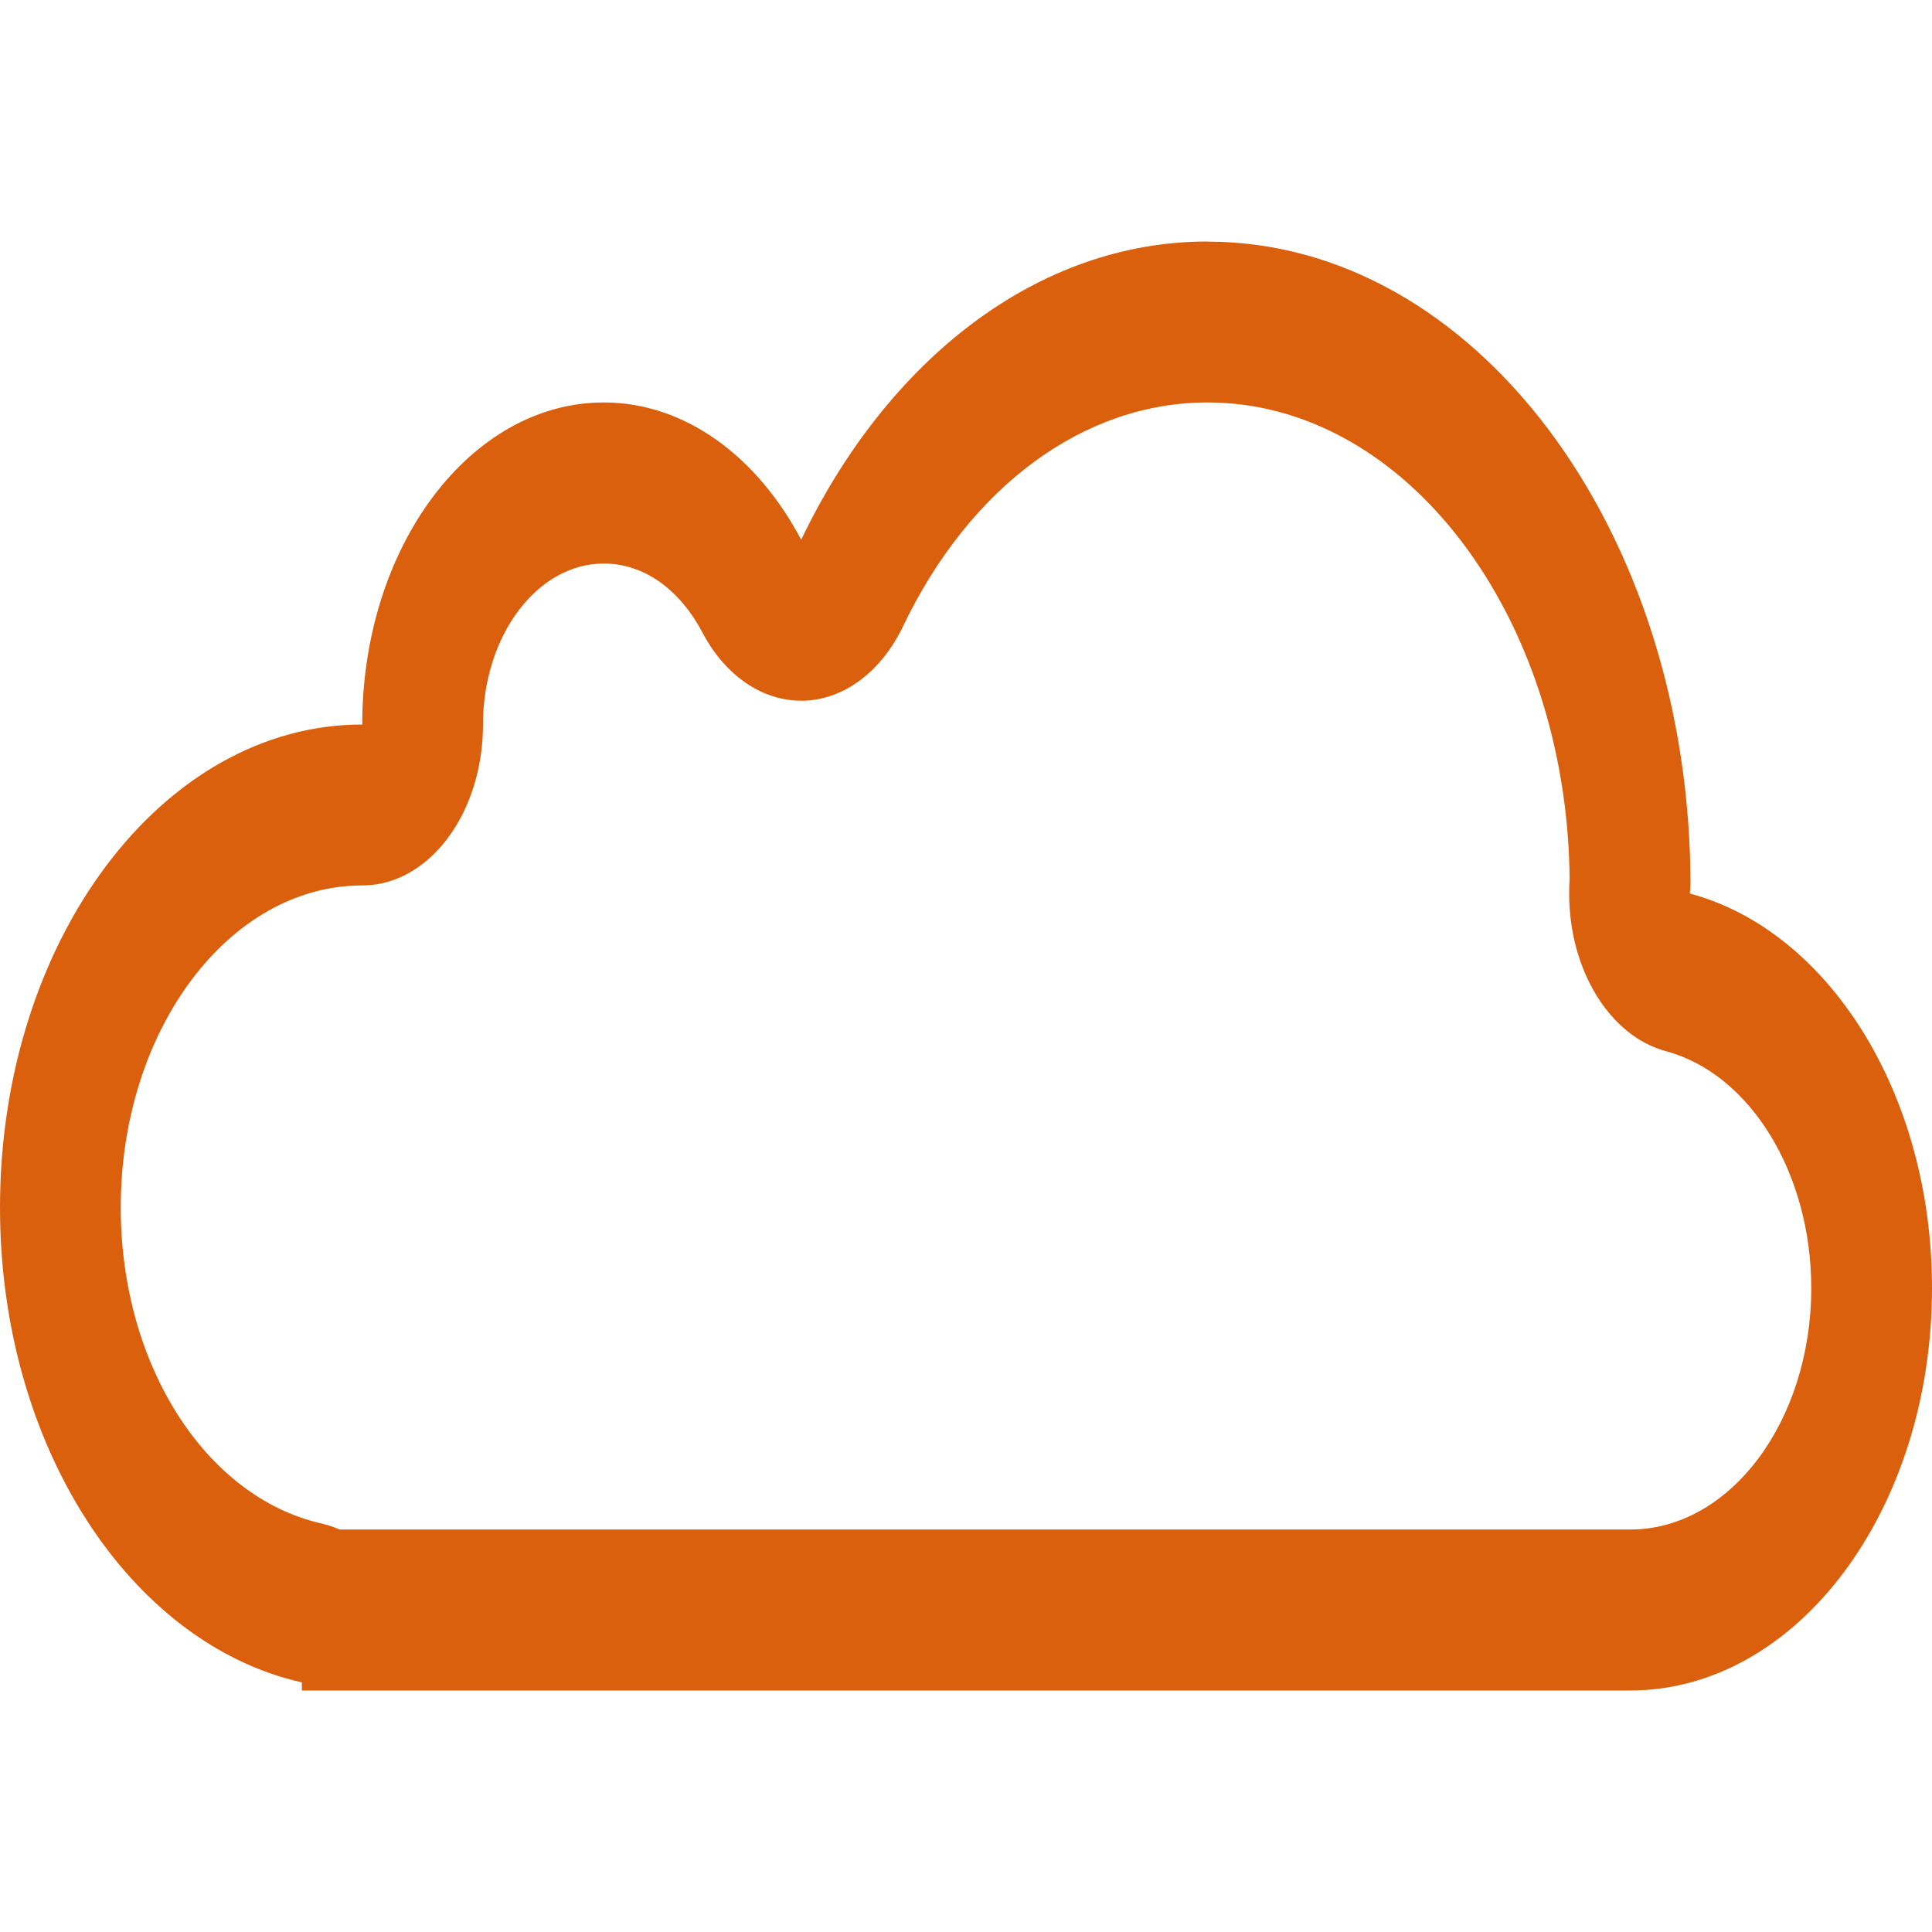
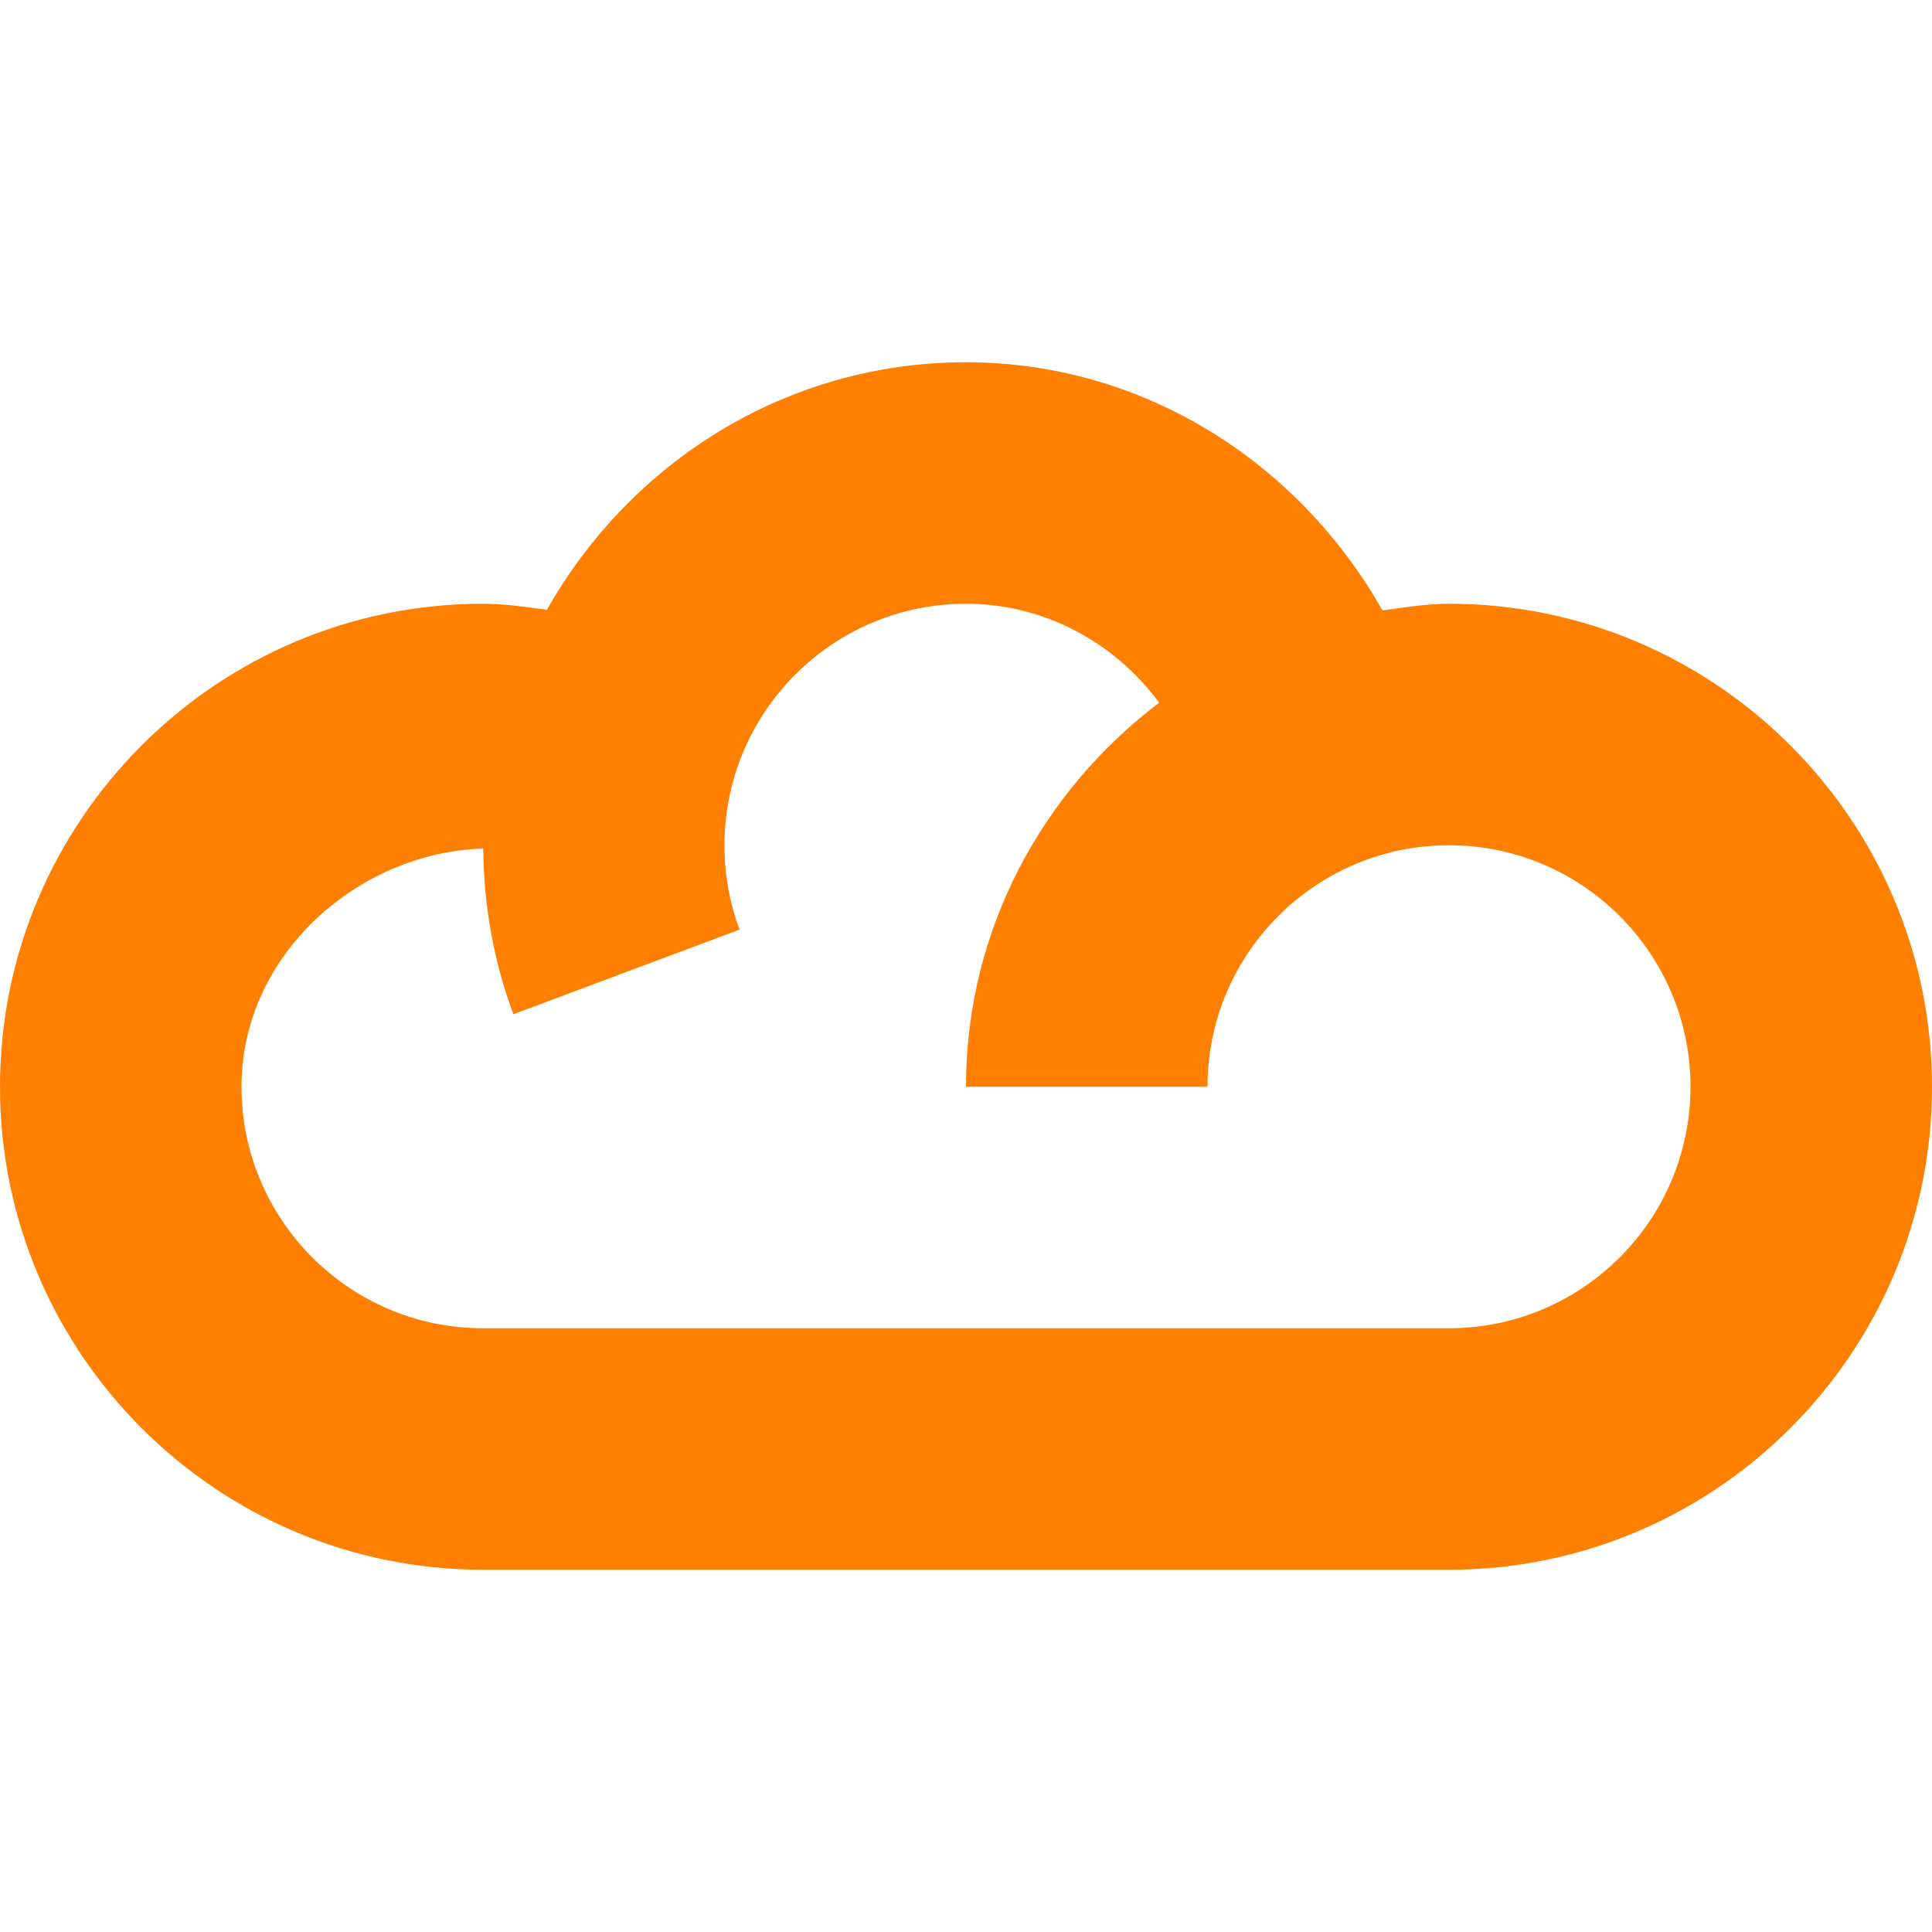
- <svg xmlns="http://www.w3.org/2000/svg" enable-background="new 0 0 128 128" height="16" id="Layer_1" version="1.1" viewBox="0 0 16 16" width="16" xml:space="preserve">
-   <defs id="defs7" />
-   <path d="m 10,3.333 c 1.64,0 2.976,1.763 2.999,3.941 -0.003,0.044 -0.004,0.089 -0.004,0.125 0,0.635 0.336,1.182 0.803,1.307 C 14.495,8.894 15,9.718 15,10.667 c 0,1.103 -0.673,2 -1.5,2 H 2.813 C 2.766,12.646 2.717,12.63 2.667,12.618 1.701,12.401 1,11.3 1,10 1,8.529 1.897,7.333 3,7.333 3.552,7.333 4,6.736 4,6 4,5.265 4.449,4.667 5,4.667 c 0.328,0 0.625,0.208 0.817,0.571 C 6.004,5.593 6.309,5.803 6.635,5.803 c 0.007,0 0.015,0 0.022,0 C 6.99,5.793 7.298,5.563 7.478,5.188 8.034,4.027 8.977,3.333 10,3.333 M 10,2 C 8.583,2 7.345,2.988 6.635,4.47 6.273,3.784 5.677,3.333 5,3.333 3.895,3.333 3,4.527 3,6 1.343,6 0,7.79 0,10 c 0,1.981 1.082,3.614 2.5,3.933 V 14 h 11 C 14.881,14 16,12.508 16,10.667 16,9.052 15.139,7.706 13.995,7.4 c 0,-0.023 0.005,-0.044 0.005,-0.066 0,-2.945 -1.791,-5.333 -4,-5.333 l 0,0 z" id="path3" style="fill:#db600e;fill-opacity:1" />
+ <svg xmlns="http://www.w3.org/2000/svg" height="32" version="1.1" viewBox="0 0 32 32" width="32" xml:space="preserve" id="svg2">
+   <defs id="defs10" />
+   <g id="Layer_1" transform="translate(0,12)" />
+   <g id="cloud" transform="translate(0,6)" style="fill:#ff8001;fill-opacity:1;stroke:none">
+     <path d="M 24,4 C 23.621,4 23.262,4.061 22.898,4.111 21.504,1.646 18.926,0 16,0 13.012,0 10.434,1.666 9.059,4.1 8.707,4.053 8.355,4 8,4 3.59,4 0,7.588 0,12 c 0,4.414 3.59,8 8,8 l 16,0 c 4.41,0 8,-3.586 8,-8 C 32,7.588 28.41,4 24,4 Z M 24,16 8,16 C 5.793,16 4,14.205 4,12 4,9.807 5.941,8.115 8.004,8.055 c 0.008,0.943 0.172,1.869 0.5,2.744 L 12.25,9.397 C 12.082,8.953 12,8.482 12,8 12,5.795 13.793,4 16,4 17.293,4 18.465,4.641 19.199,5.639 17.27,7.1 16,9.395 16,12 l 4,0 c 0,-2.205 1.793,-4 4,-4 2.207,0 4,1.795 4,4 0,2.205 -1.793,4 -4,4 z" style="fill:#ff8001;fill-opacity:1;stroke:none" id="path6" />
+   </g>
</svg>
